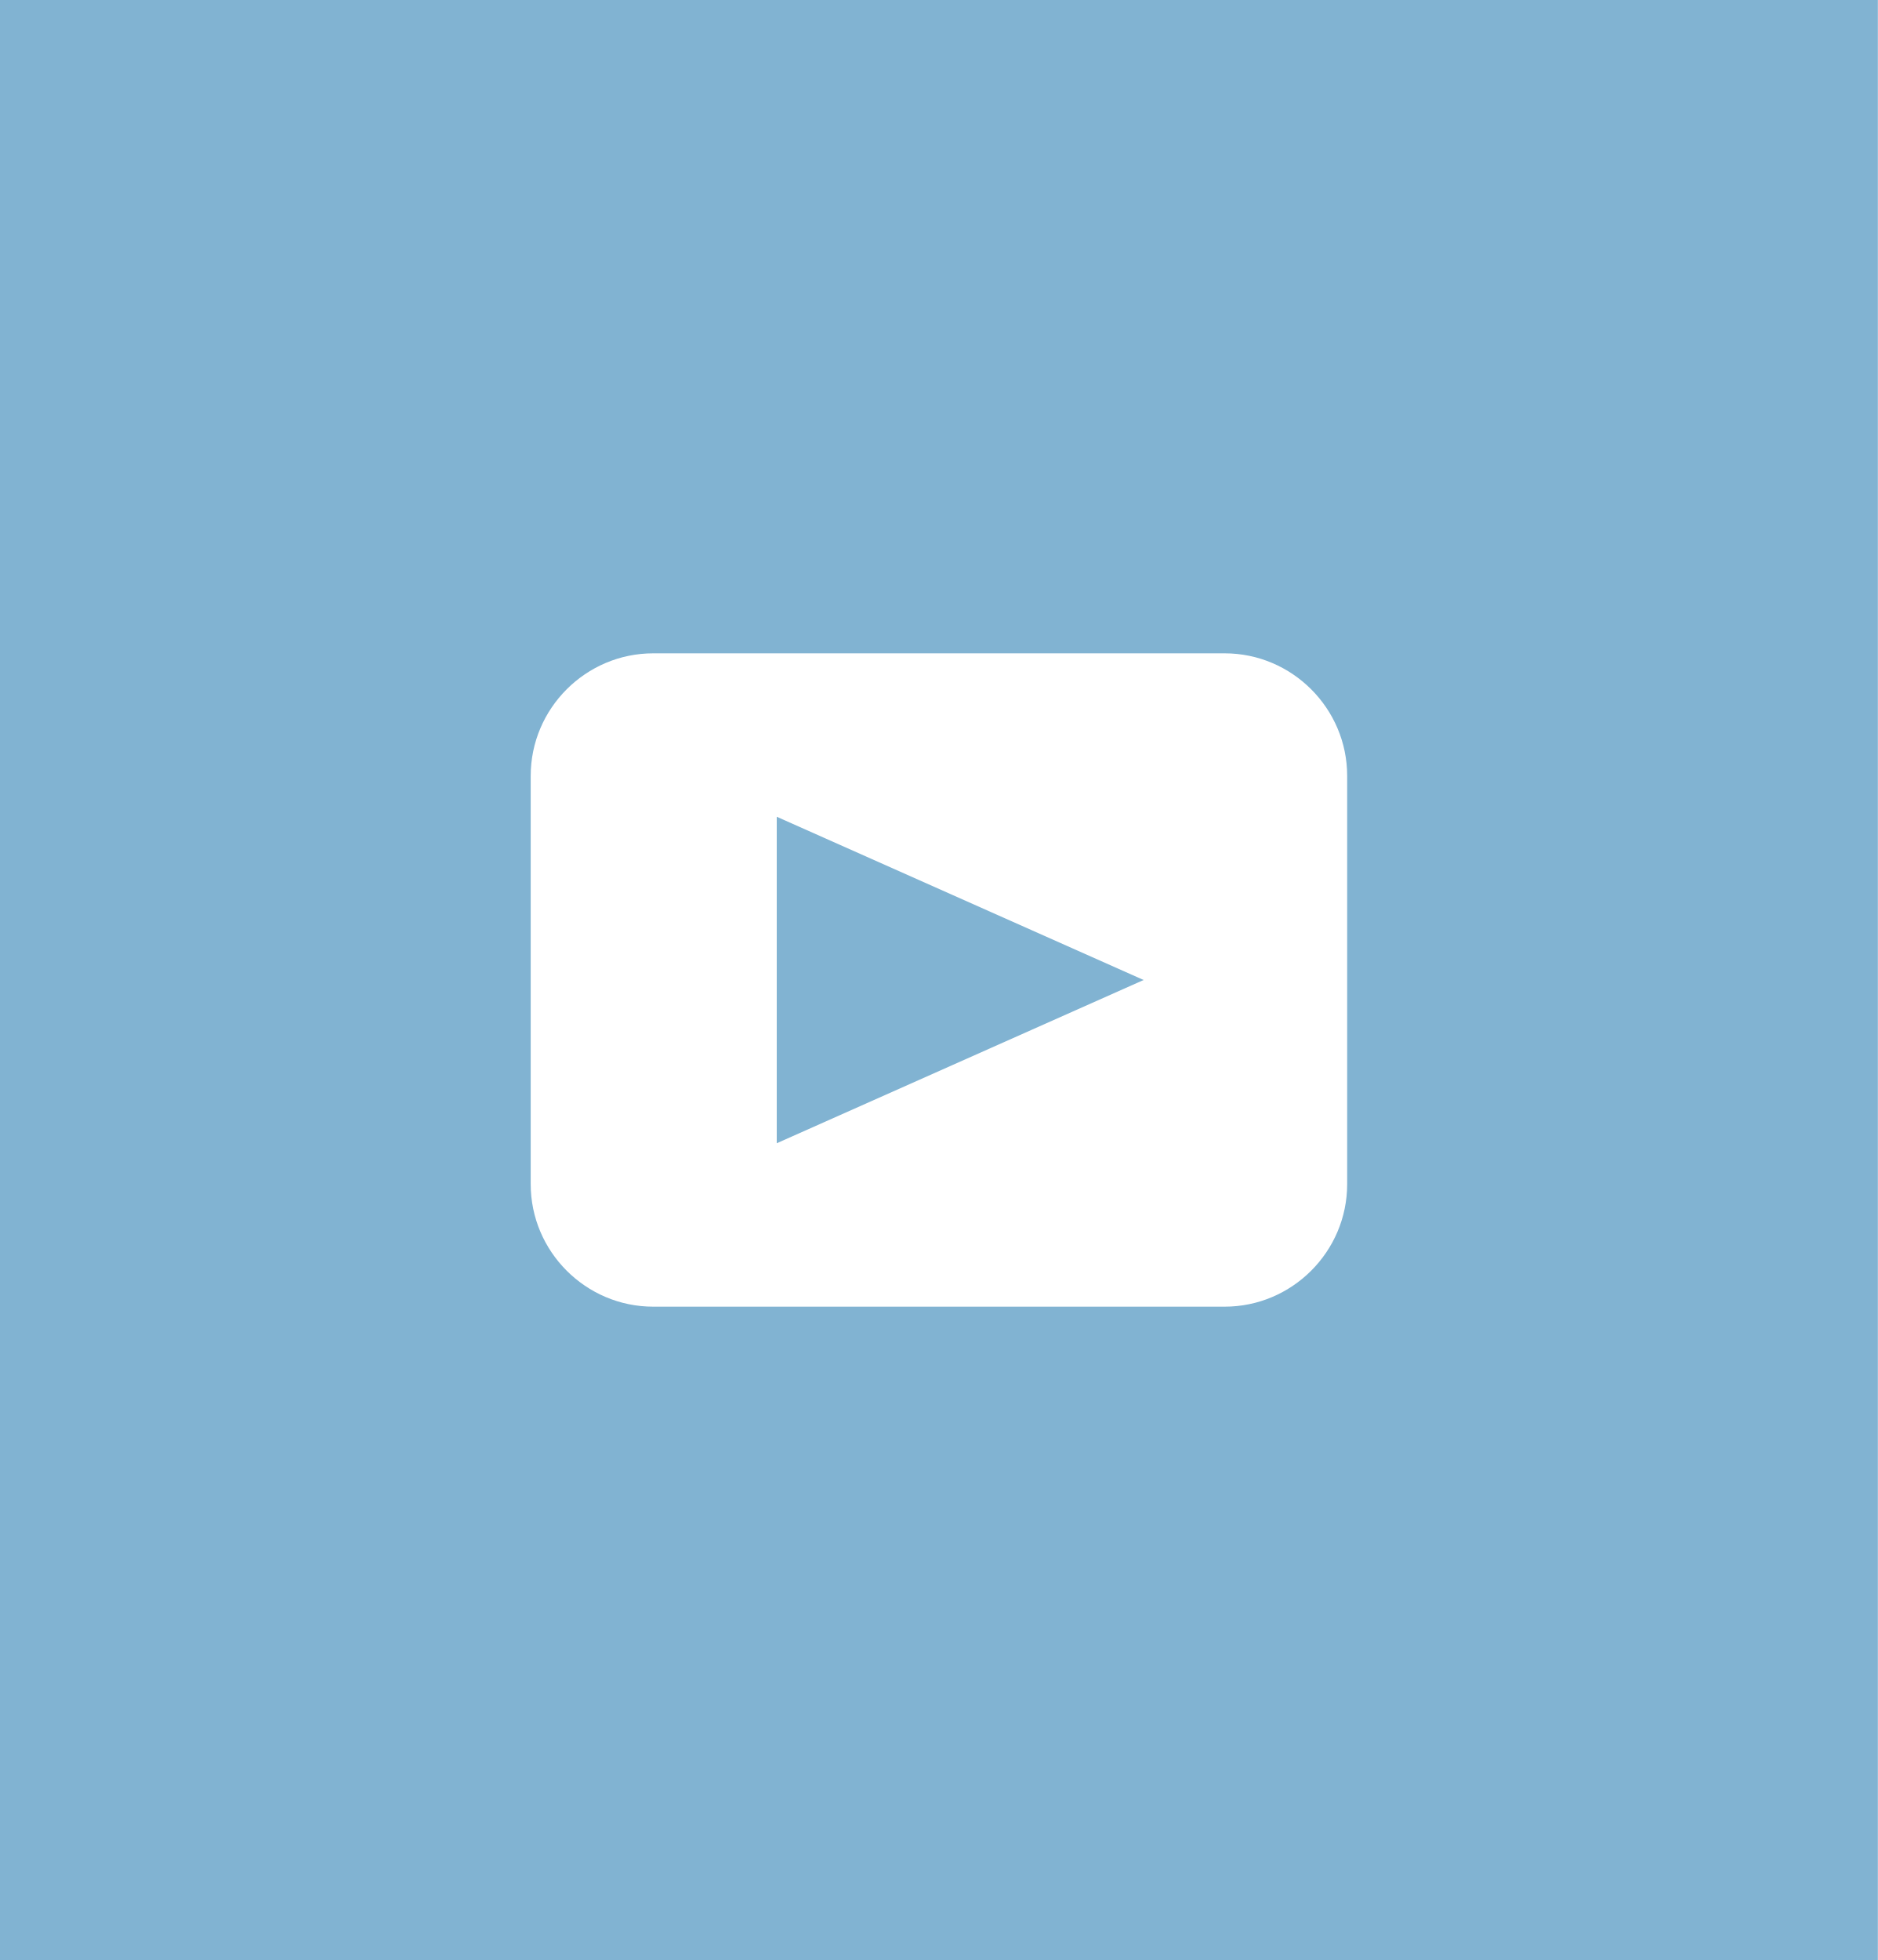
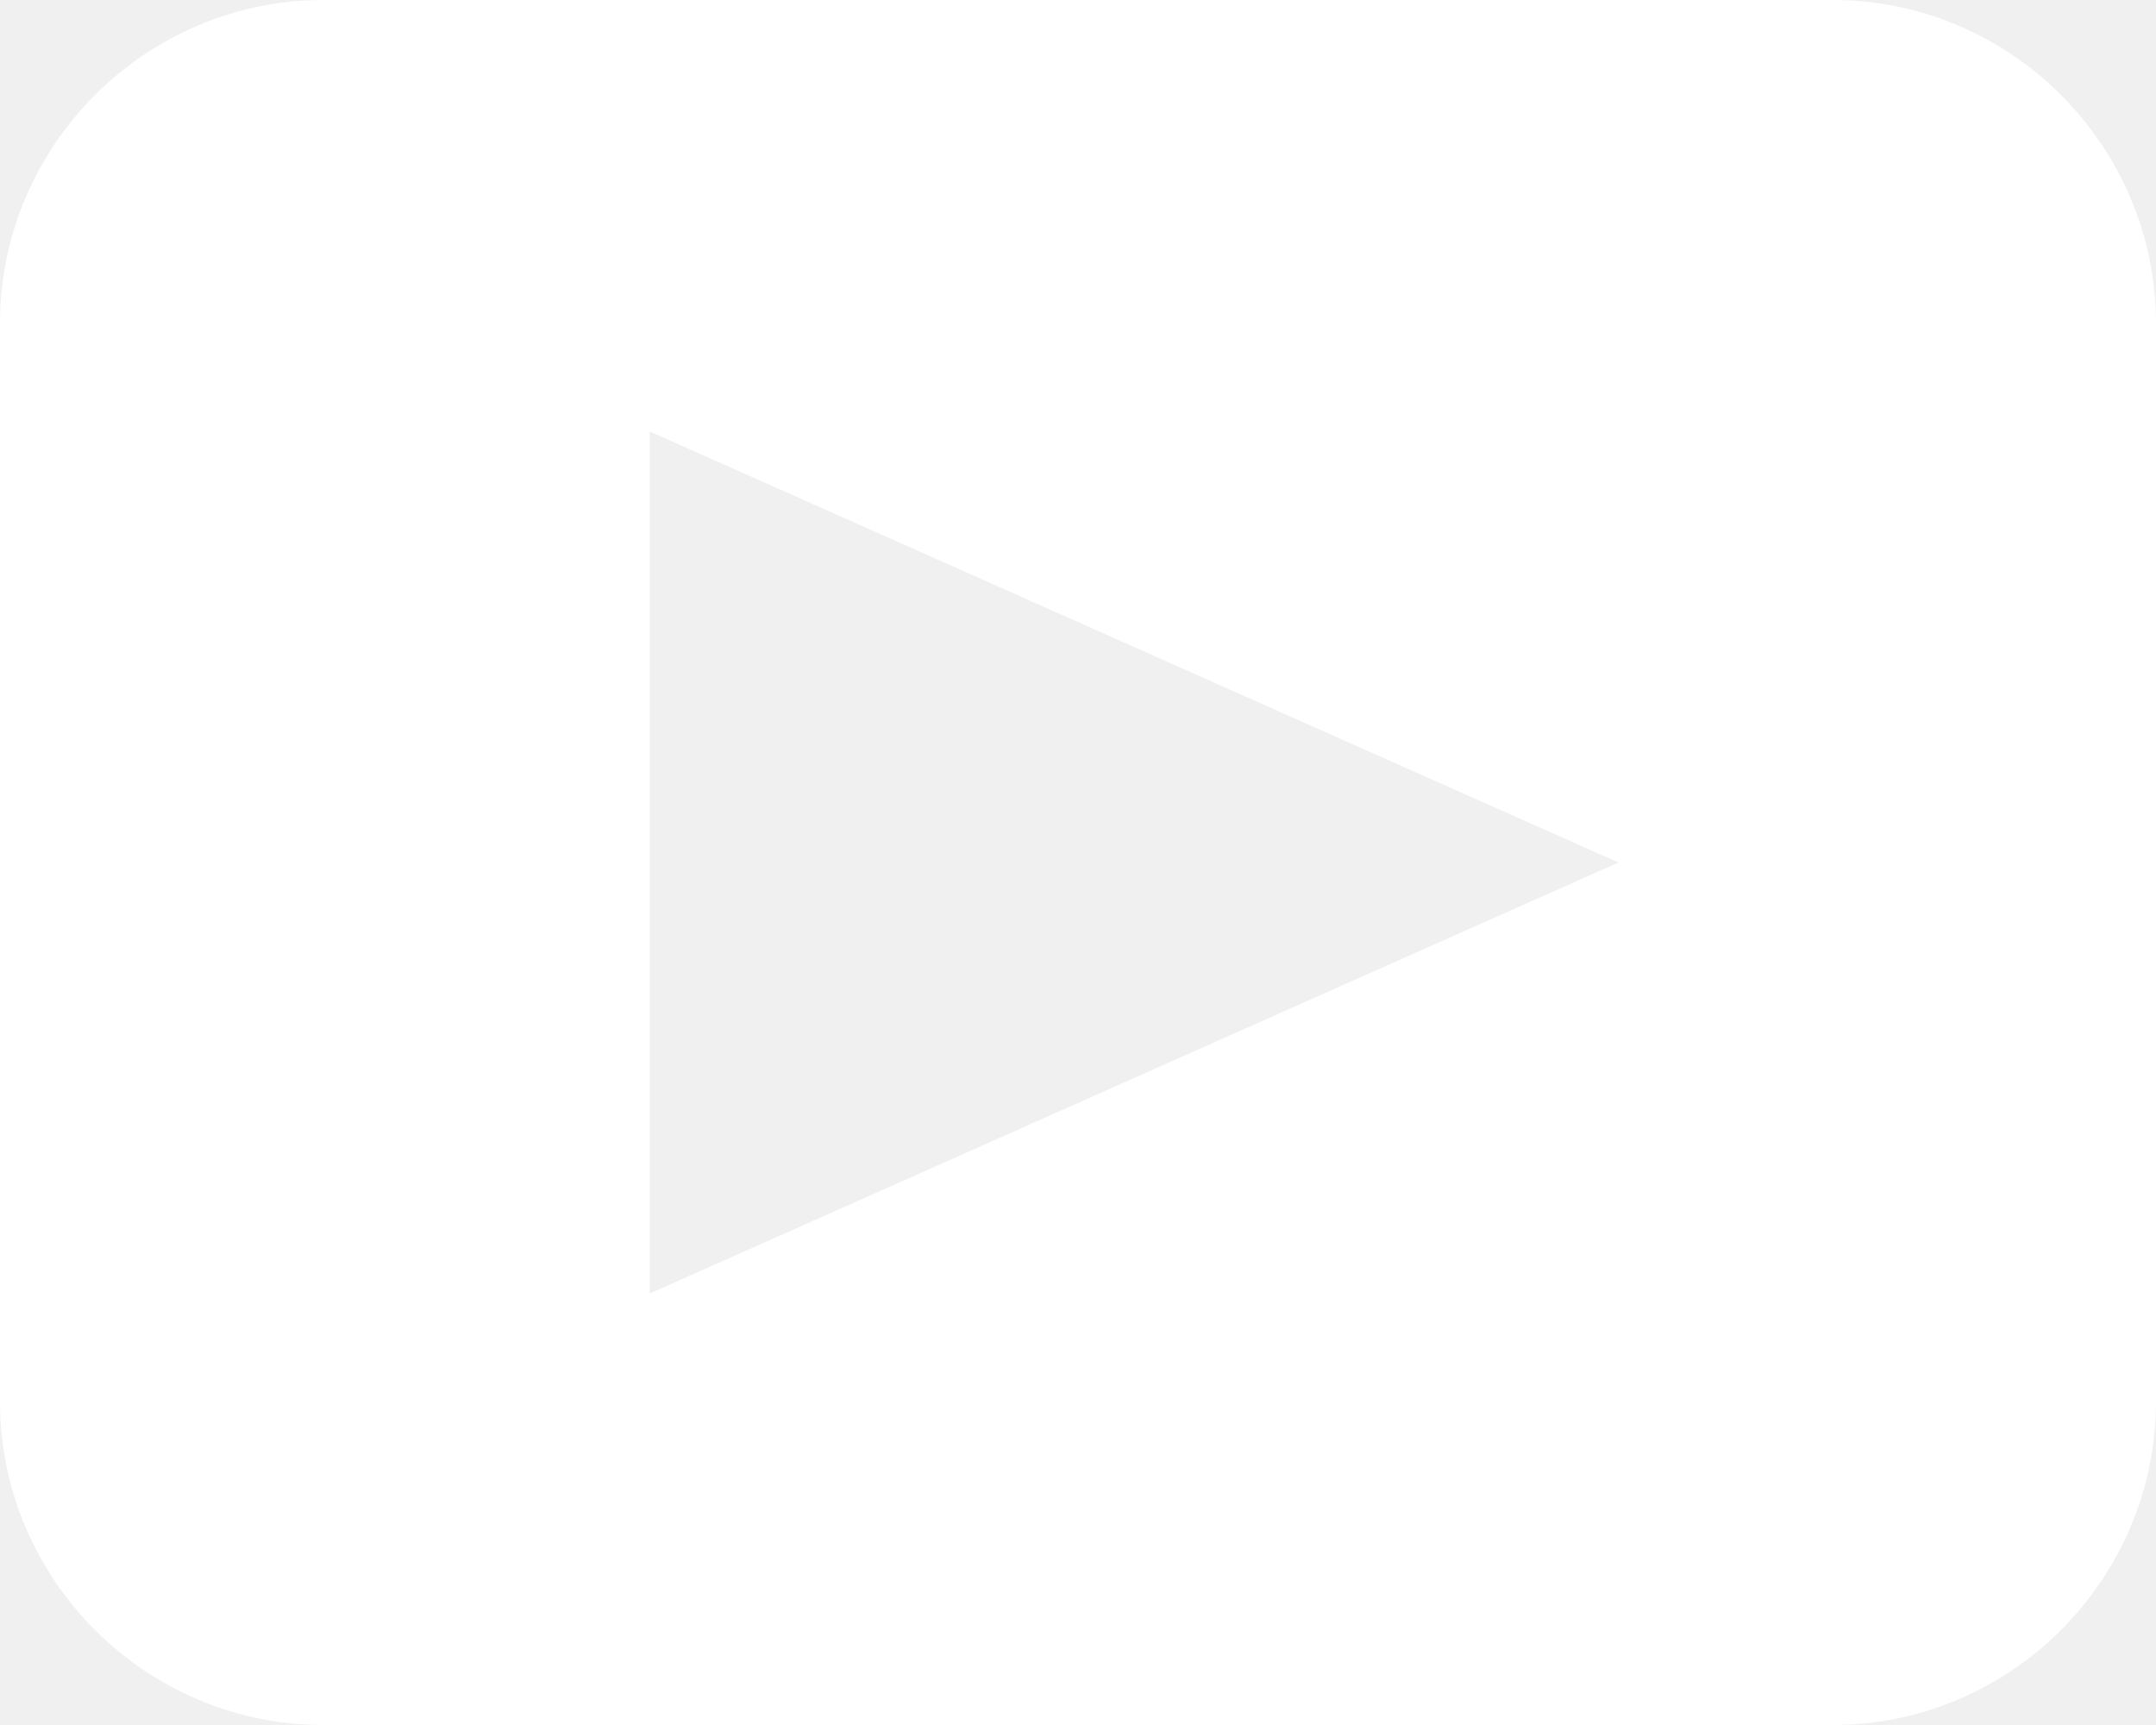
- <svg xmlns="http://www.w3.org/2000/svg" width="46" height="48" viewBox="0 0 46 48" fill="none">
-   <rect width="46" height="48" fill="#888888" />
-   <g clip-path="url(#clip0)">
-     <rect x="-668" y="-849" width="1280" height="933" fill="#F2F2F2" />
-     <g filter="url(#filter0_d)">
-       <rect x="-628" y="-849" width="1200" height="933" fill="white" />
-     </g>
-     <rect x="-628" y="-36" width="1200" height="120" fill="white" />
-     <rect width="46" height="48" fill="#81B3D2" />
-     <path fill-rule="evenodd" clip-rule="evenodd" d="M16 16H30C31.65 16 33 17.35 33 19V29C33 30.65 31.65 32 30 32H16C14.35 32 13 30.65 13 29V19C13 17.35 14.35 16 16 16ZM19.027 20.002V27.998L28.014 24L19.027 20.002Z" fill="white" />
-   </g>
-   <defs>
-     <filter id="filter0_d" x="-643" y="-859" width="1230" height="963" filterUnits="userSpaceOnUse" color-interpolation-filters="sRGB">
-       <feFlood flood-opacity="0" result="BackgroundImageFix" />
-       <feColorMatrix in="SourceAlpha" type="matrix" values="0 0 0 0 0 0 0 0 0 0 0 0 0 0 0 0 0 0 127 0" />
-       <feOffset dy="5" />
-       <feGaussianBlur stdDeviation="7.5" />
-       <feColorMatrix type="matrix" values="0 0 0 0 0 0 0 0 0 0.004 0 0 0 0 0.004 0 0 0 0.2 0" />
-       <feBlend mode="normal" in2="BackgroundImageFix" result="effect1_dropShadow" />
-       <feBlend mode="normal" in="SourceGraphic" in2="effect1_dropShadow" result="shape" />
-     </filter>
-     <clipPath id="clip0">
-       <rect x="-668" y="-849" width="1280" height="933" fill="white" />
-     </clipPath>
-   </defs>
+ <svg xmlns="http://www.w3.org/2000/svg" width="20" height="16" viewBox="0 0 20 16" fill="none">
+   <path fill-rule="evenodd" clip-rule="evenodd" d="M3 0H17C18.65 0 20 1.35 20 3V13C20 14.65 18.65 16 17 16H3C1.35 16 0 14.65 0 13V3C0 1.35 1.35 0 3 0ZM6.027 4.002V11.998L15.014 8L6.027 4.002Z" fill="white" />
</svg>
